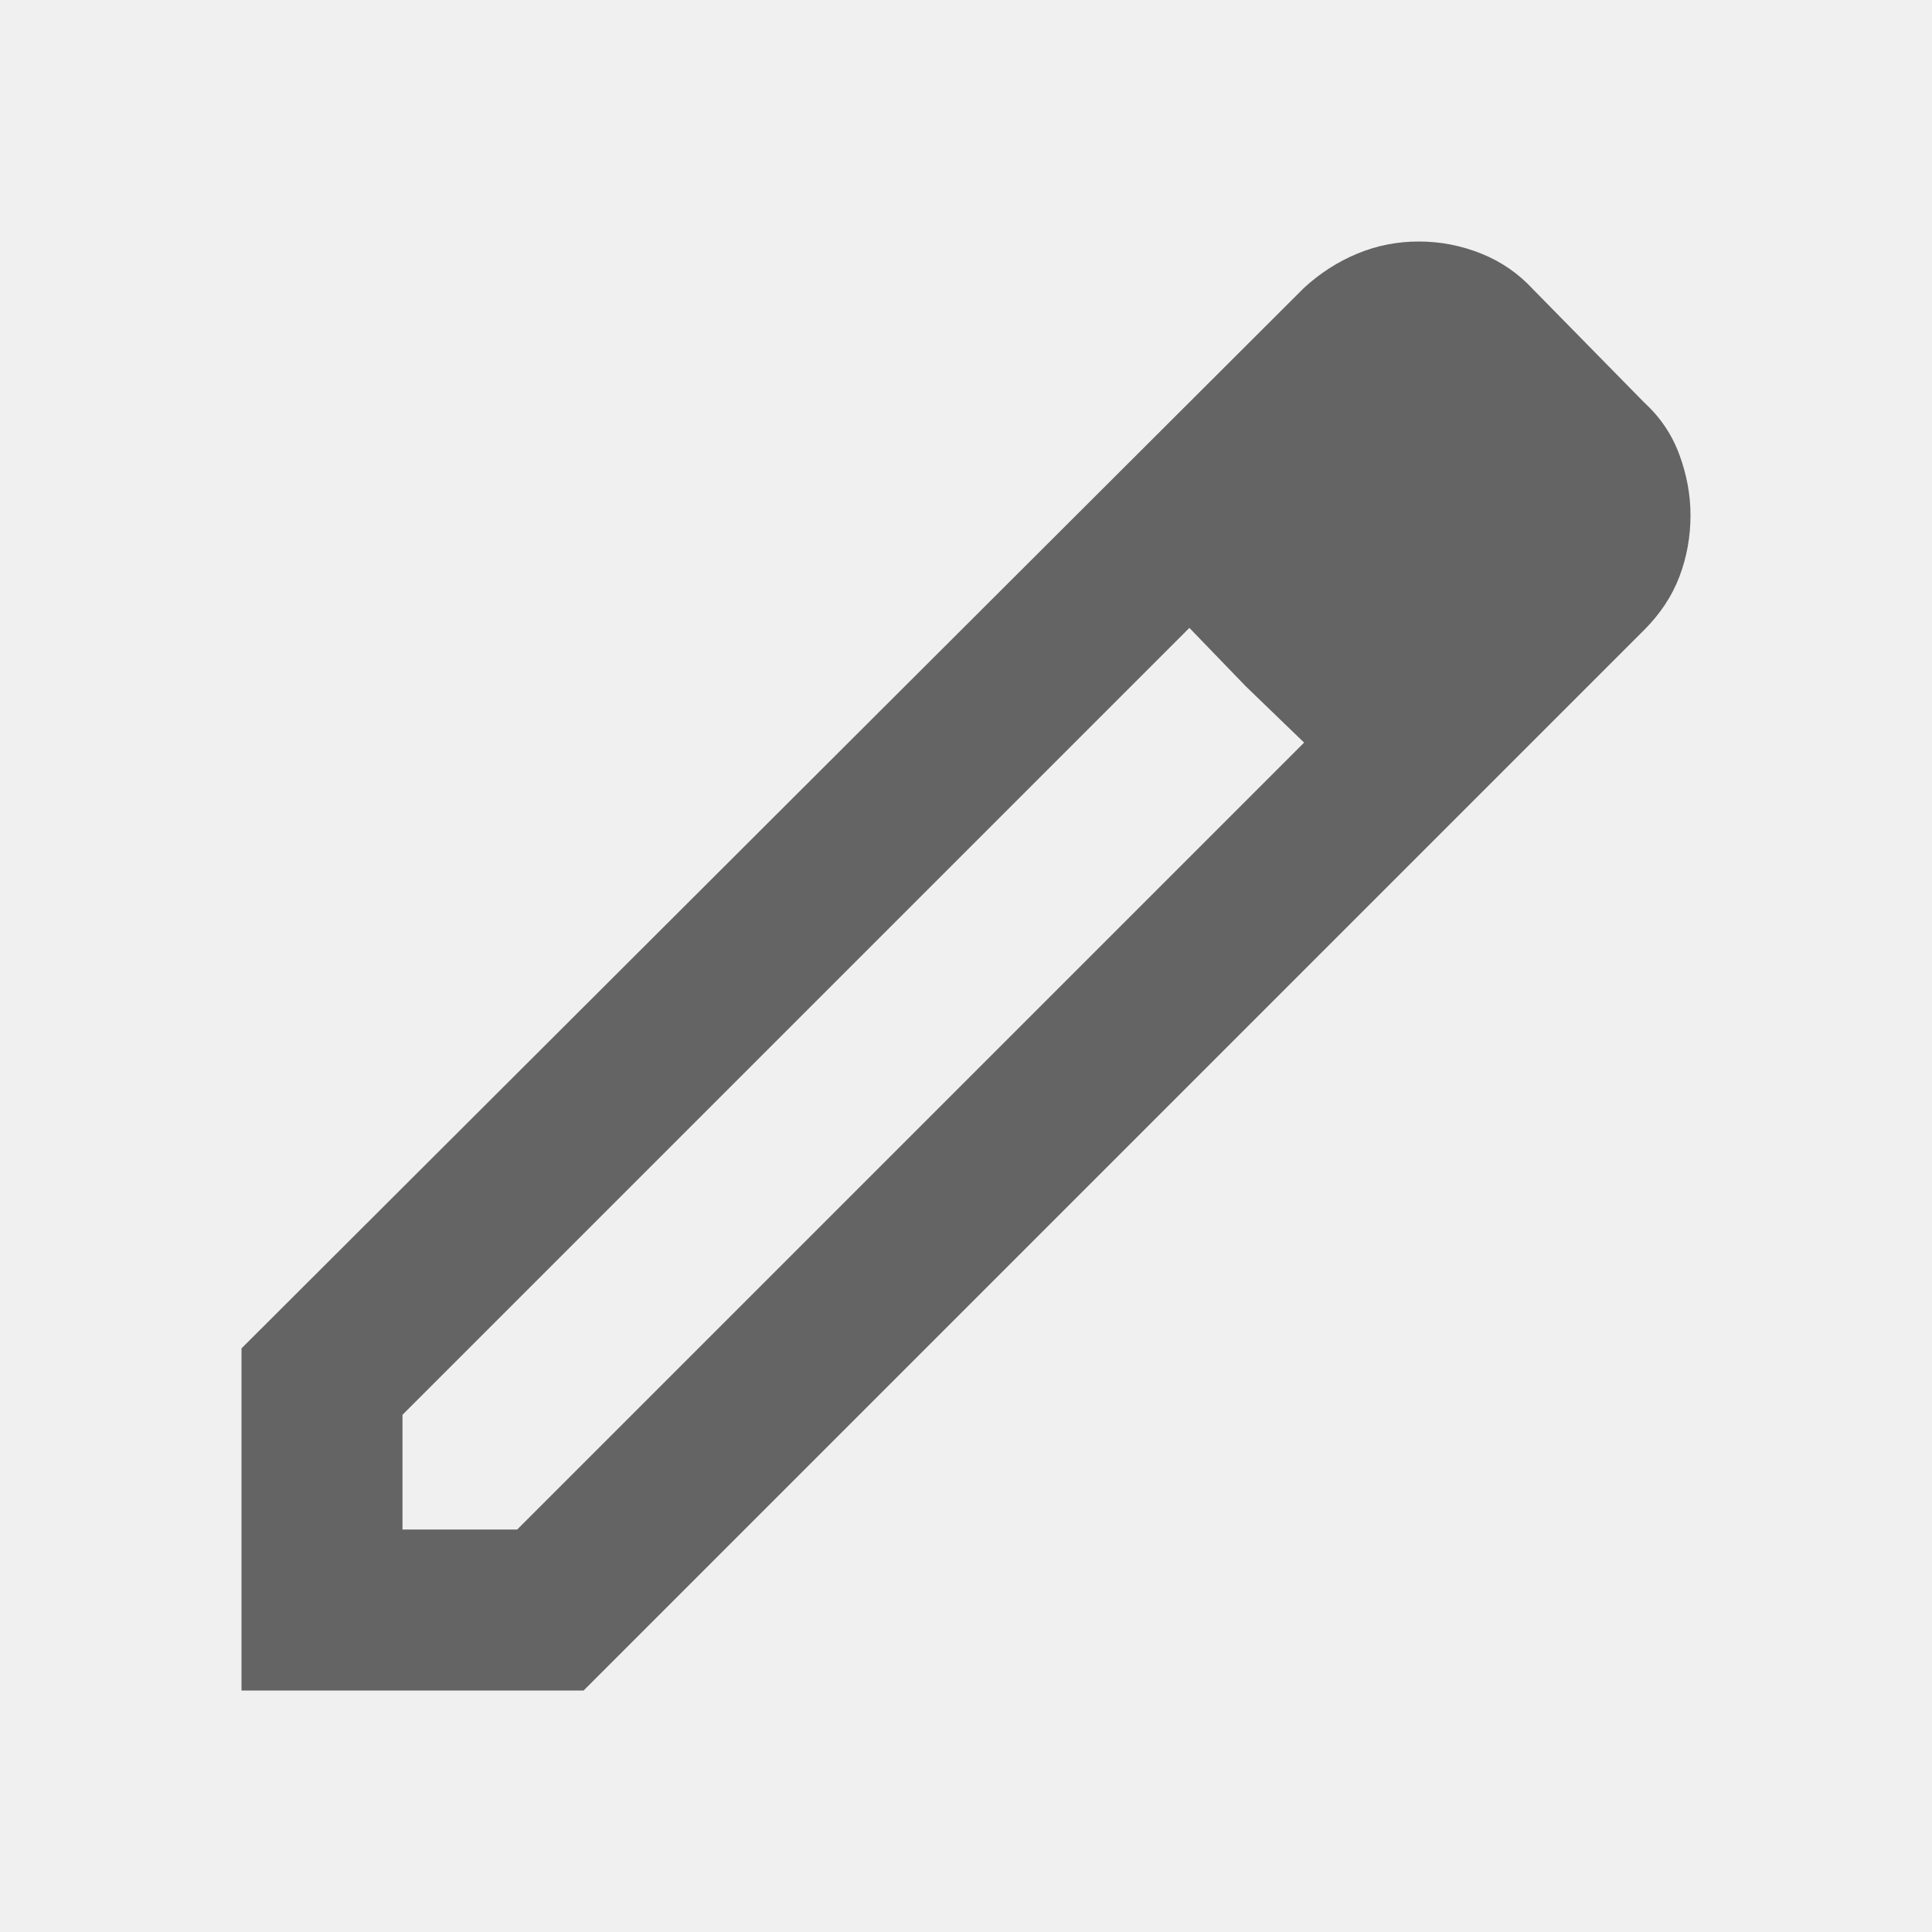
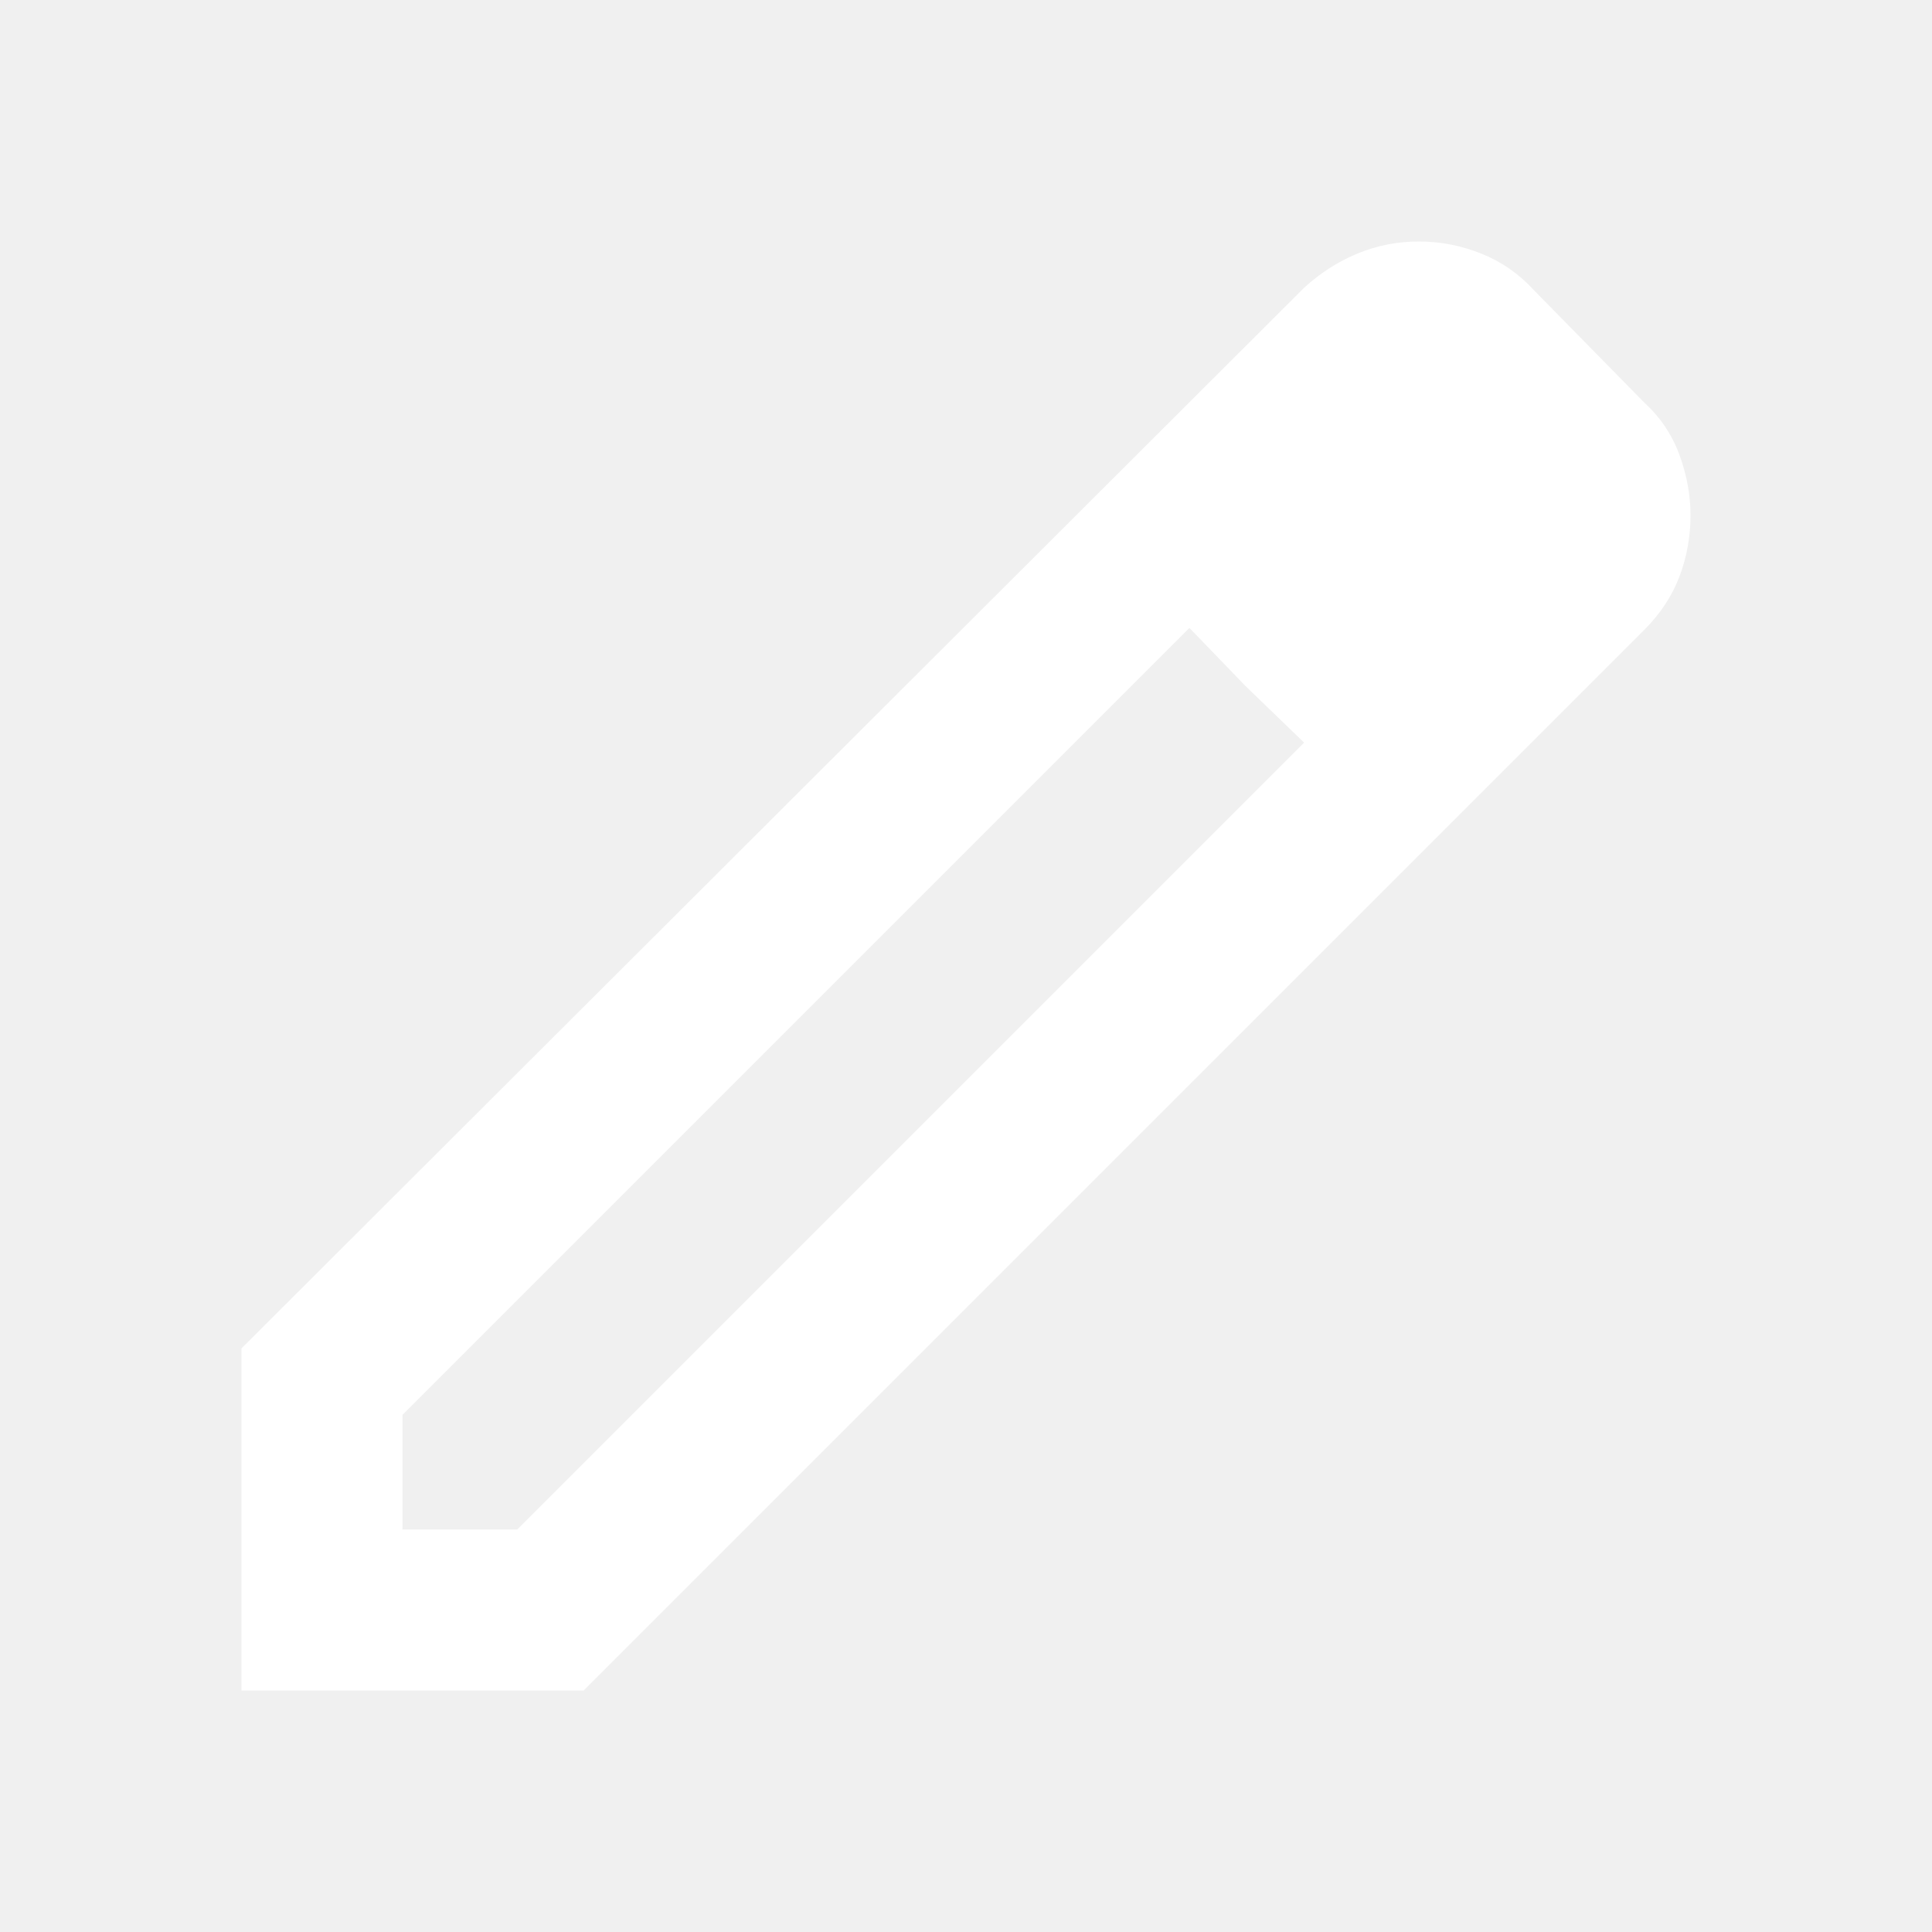
- <svg xmlns="http://www.w3.org/2000/svg" height="24px" viewBox="0 -960 960 960" width="24px" fill="#646464">
+ <svg xmlns="http://www.w3.org/2000/svg" height="24px" viewBox="0 -960 960 960" width="24px" fill="#FFFFFF">
  <path d="M200-200h57l391-391-57-57-391 391v57Zm-80 80v-170l528-527q12-11 26.5-17t30.5-6q16 0 31 6t26 18l55 56q12 11 17.5 26t5.5 30q0 16-5.5 30.5T817-647L290-120H120Zm640-584-56-56 56 56Zm-141 85-28-29 57 57-29-28Z" />
</svg>
